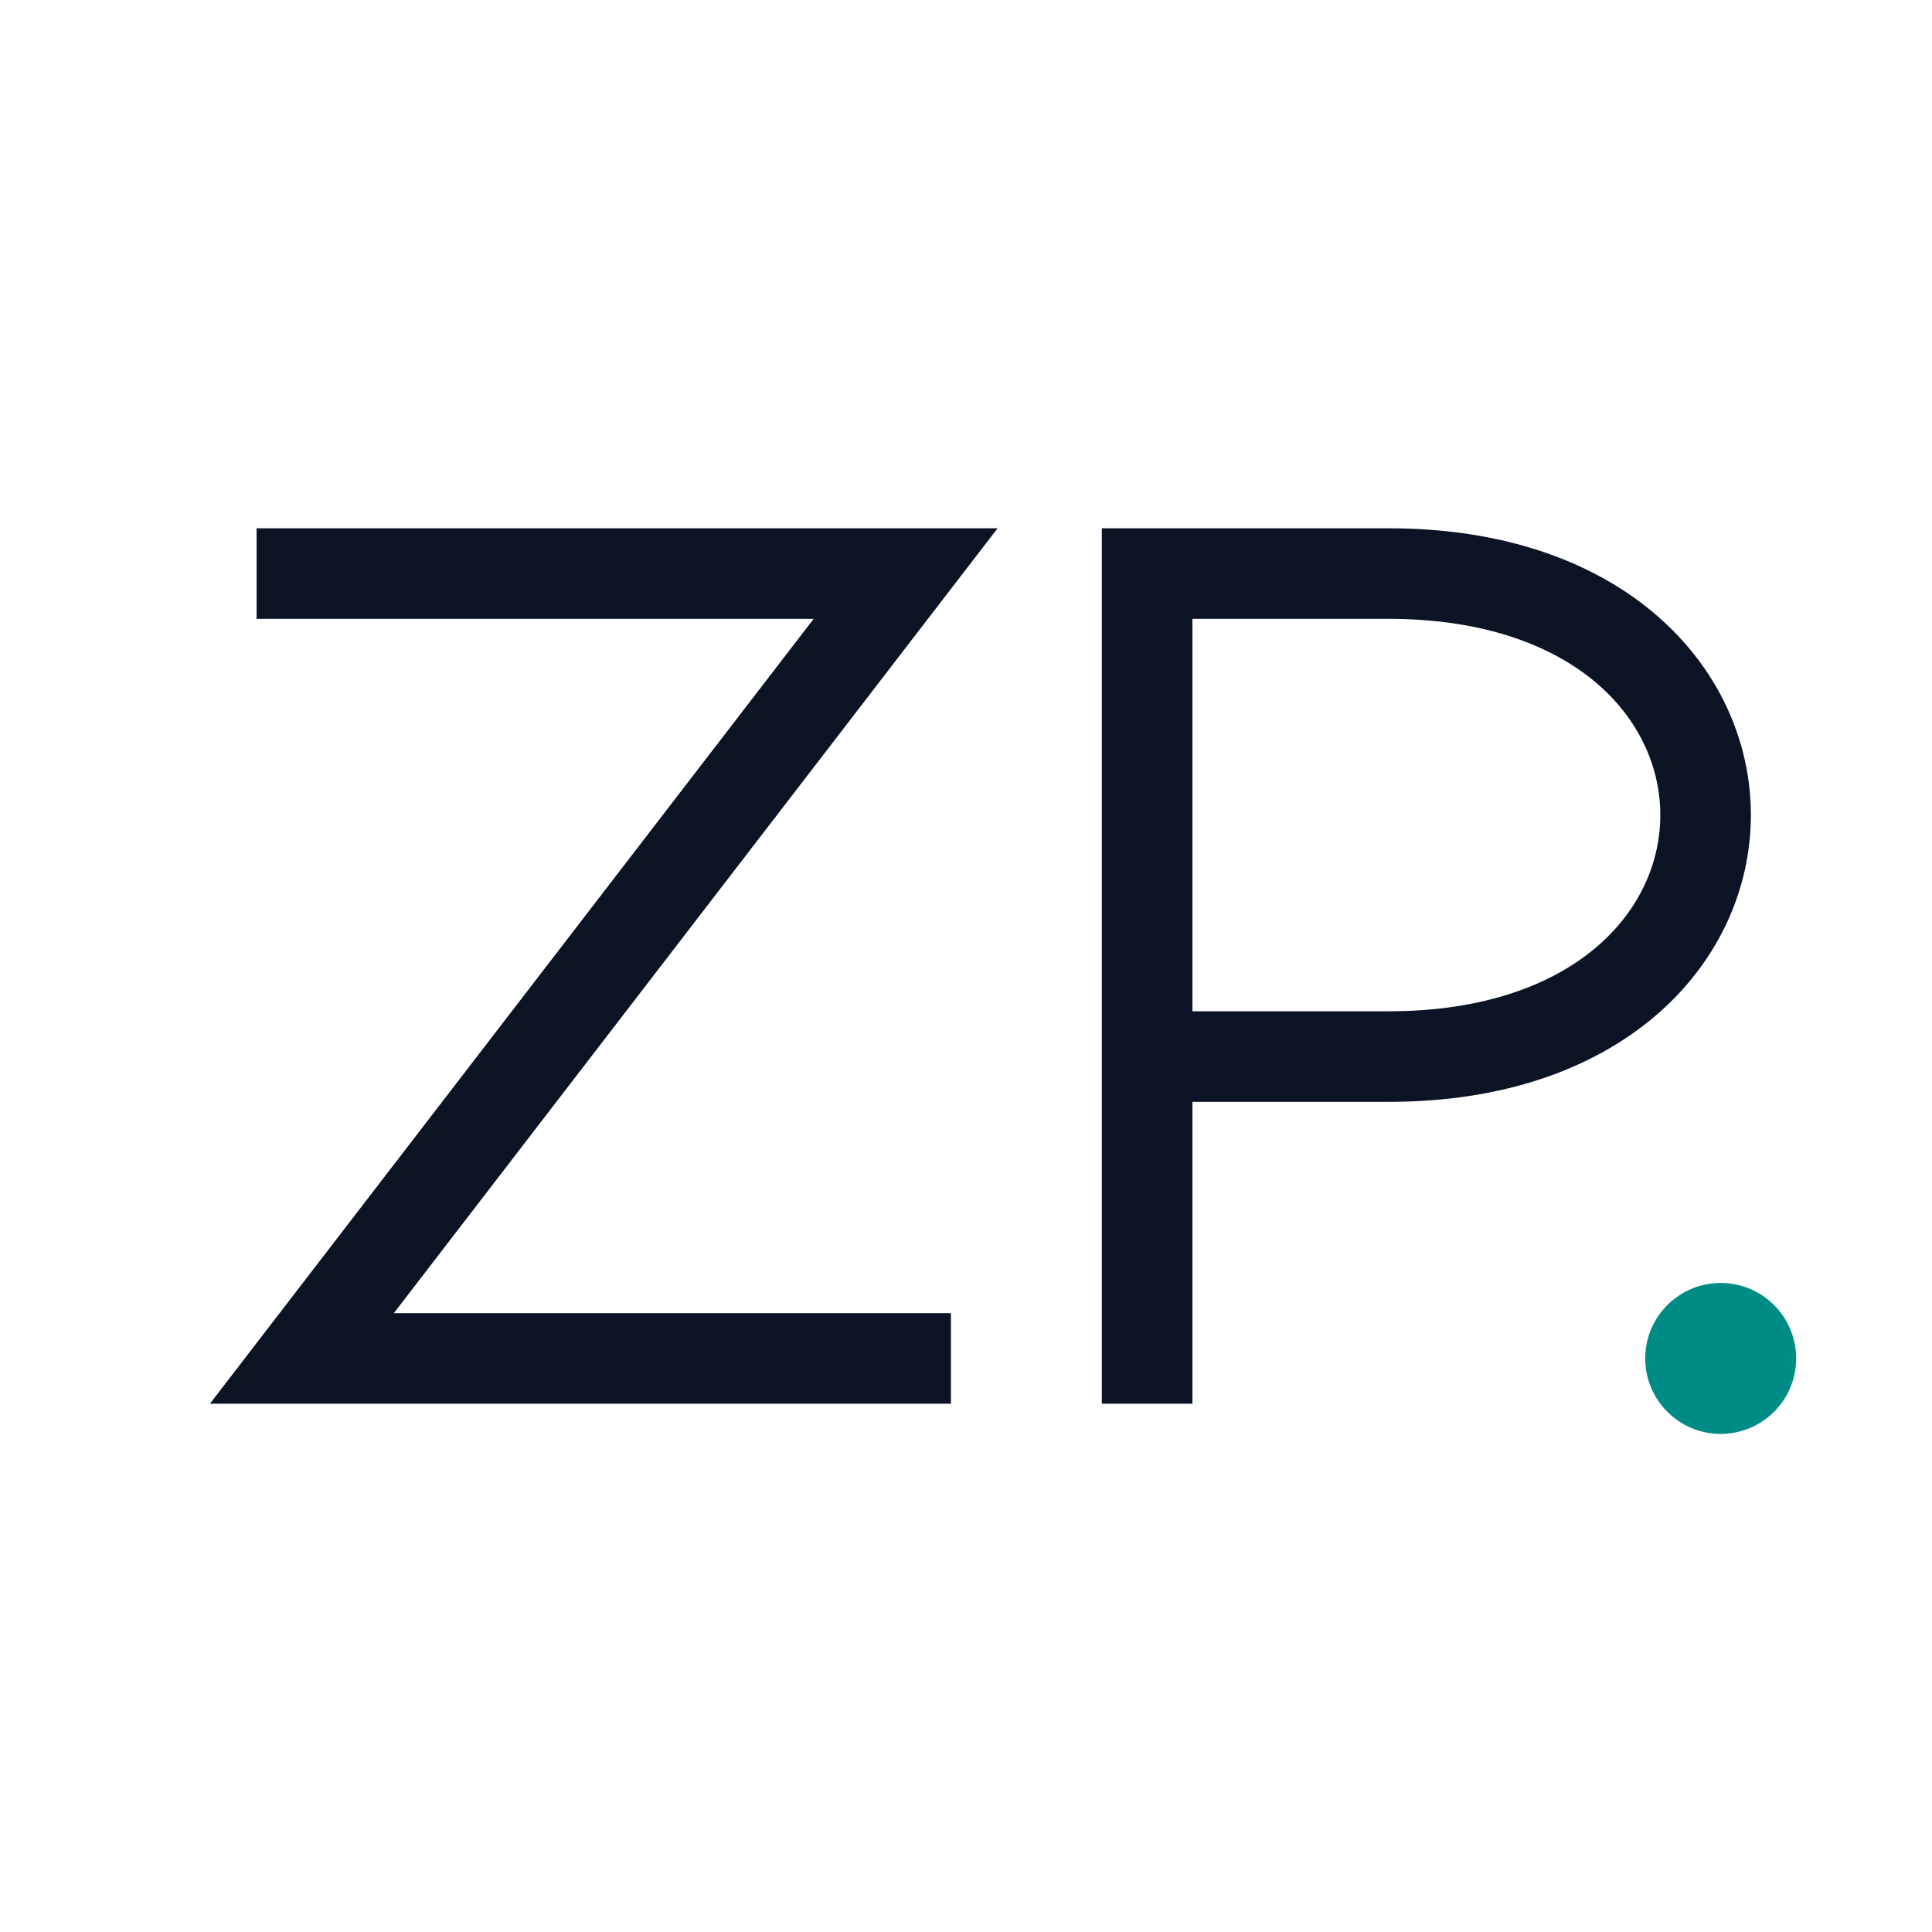
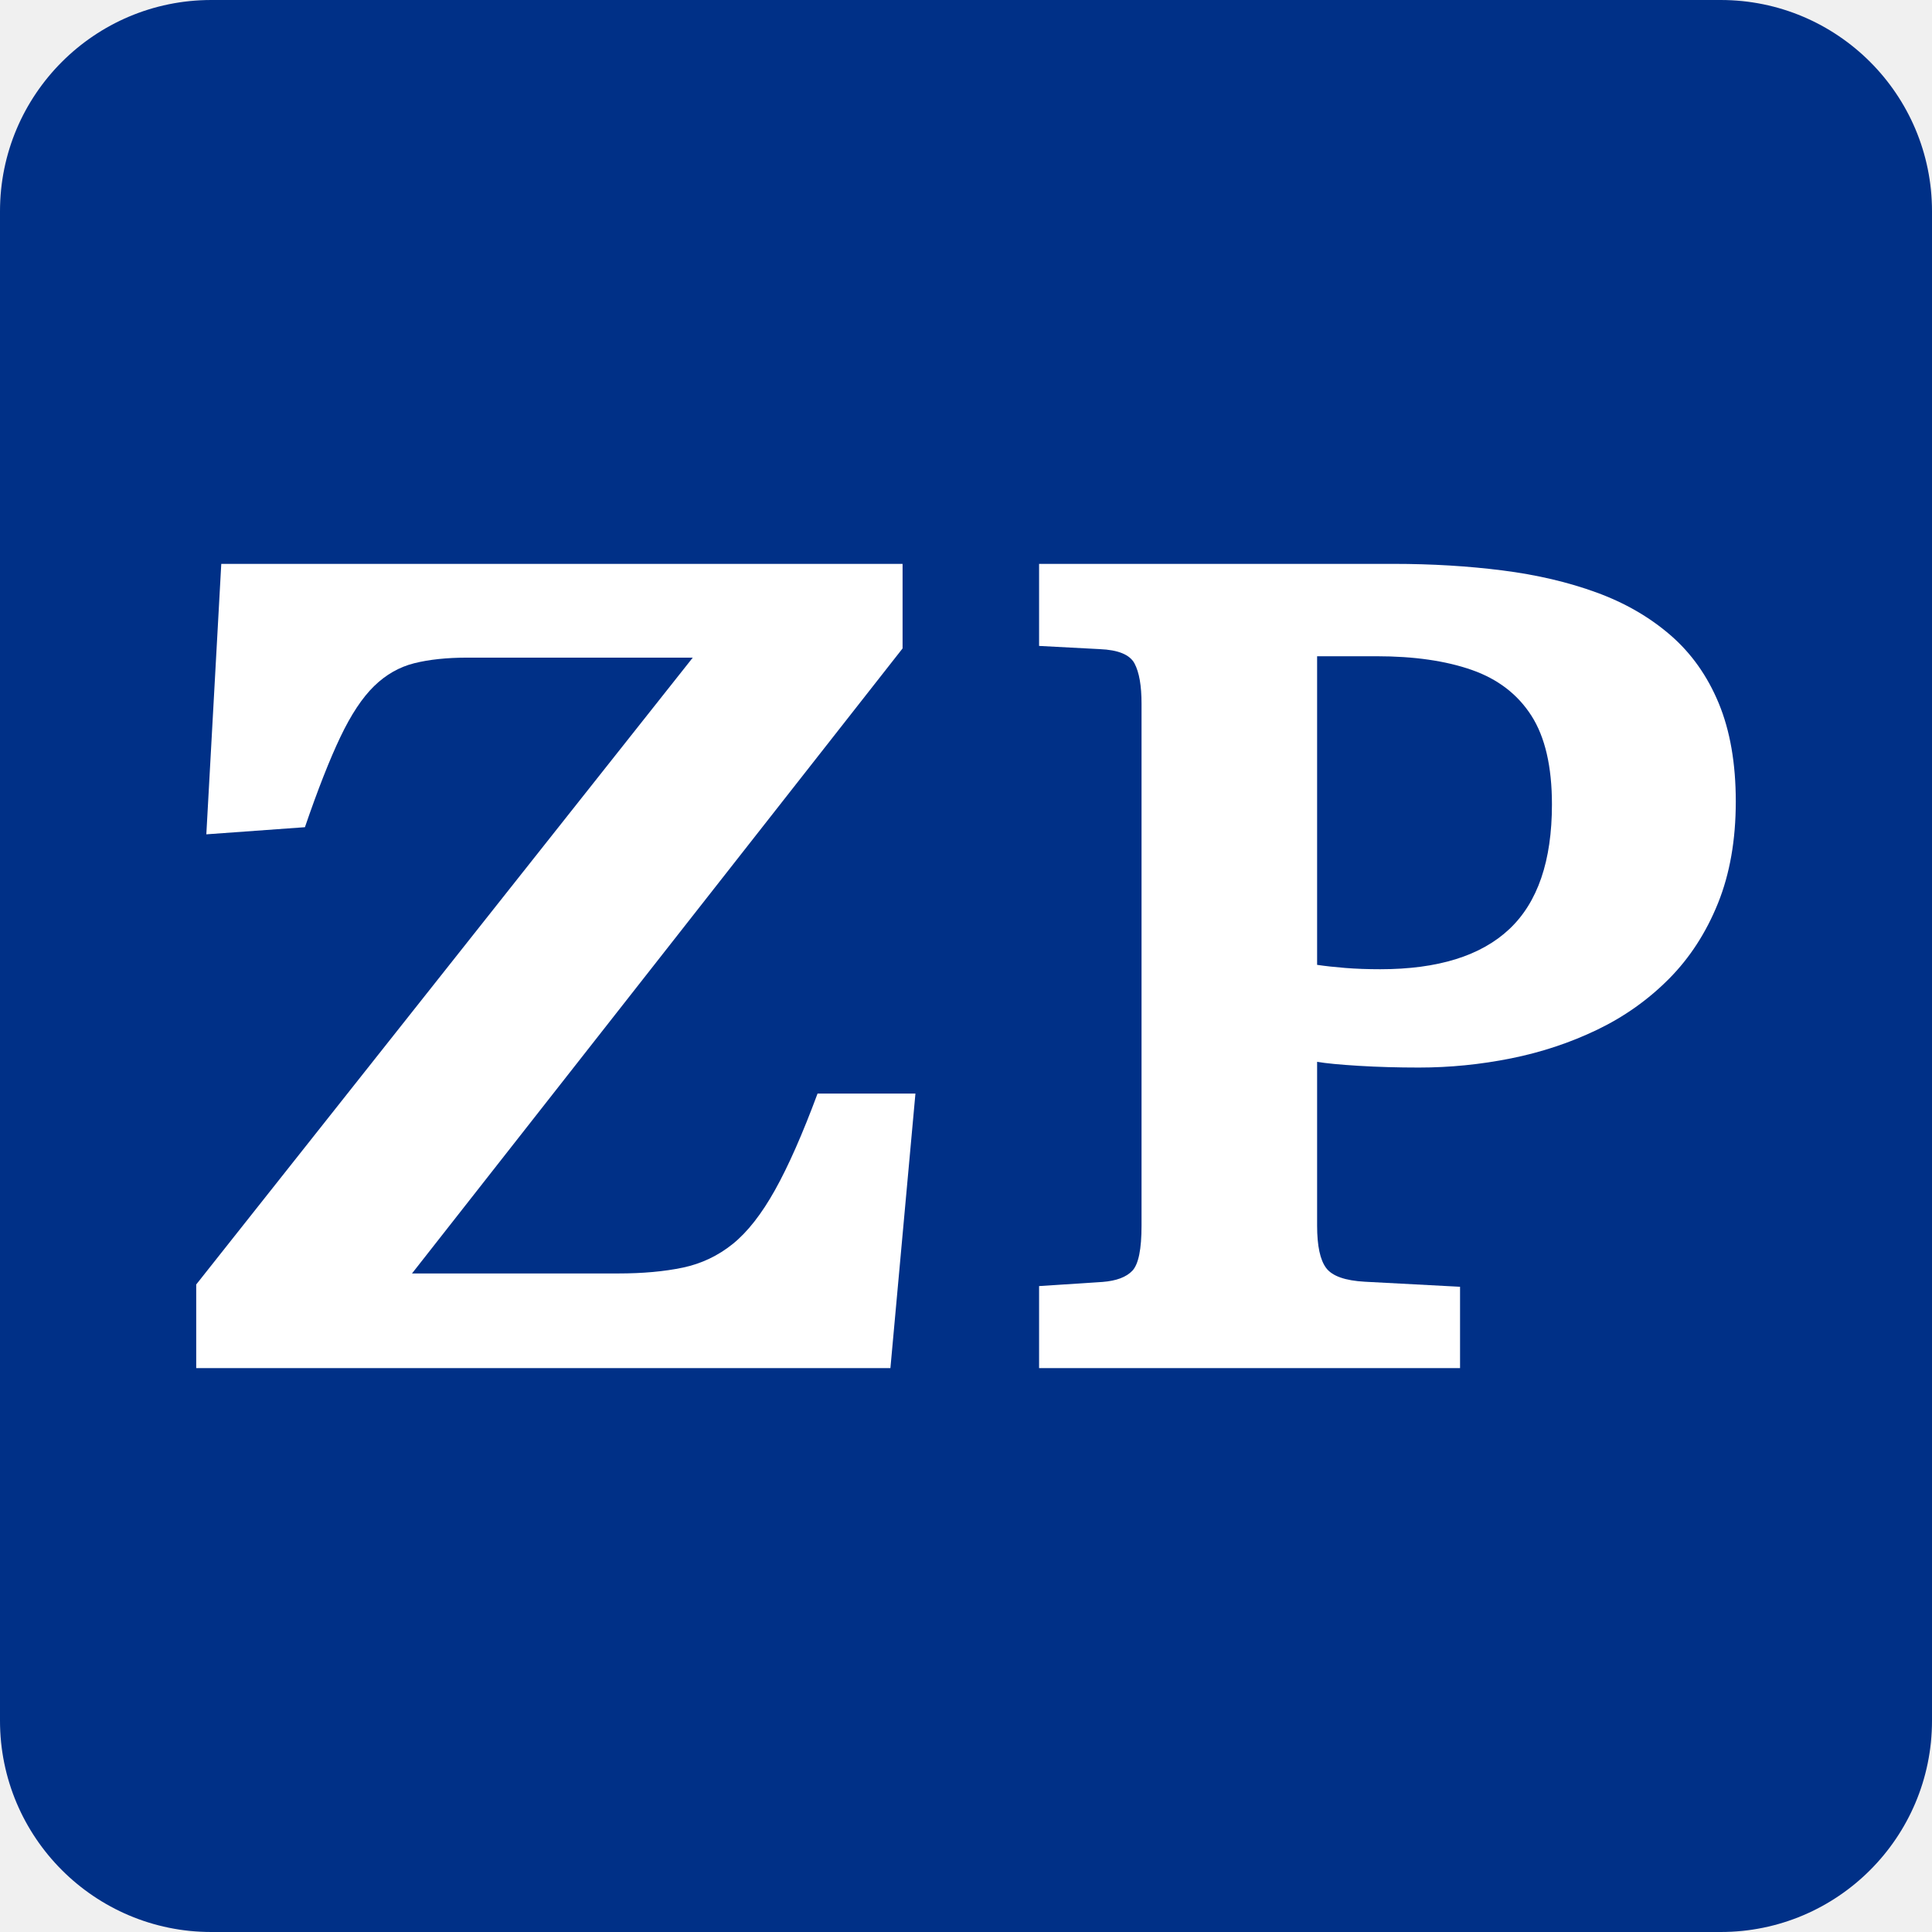
- <svg xmlns="http://www.w3.org/2000/svg" viewBox="0 0 64 64">
-   <rect width="64" height="64" fill="white" />
-   <g fill="none" stroke="#0b1324" stroke-width="3" stroke-linecap="square" stroke-linejoin="miter">
-     <path d="M10 19h20L10 45h20M38 45V19h8c14 0 14 16 0 16h-8" />
+ <svg xmlns="http://www.w3.org/2000/svg" width="64" height="64" viewBox="0 0 64 64" role="img" aria-label="Zoe Piran">
+   <rect width="64" height="64" rx="7" fill="#003087" />
+   <g fill="#ffffff">
+     <path d="M6.5 45.321V42.55L22.949 21.785H15.482Q14.462 21.785 13.72 21.971Q12.978 22.158 12.392 22.729Q11.806 23.3 11.273 24.419Q10.74 25.538 10.101 27.402L6.835 27.638L7.33 18.679H29.899V21.48L13.648 42.185H20.476Q21.701 42.185 22.622 41.991Q23.543 41.796 24.274 41.207Q25.005 40.617 25.671 39.425Q26.337 38.234 27.083 36.225H30.325L29.496 45.321Z" />
+     <path d="M34.421 45.321V42.603L36.521 42.466Q37.214 42.413 37.515 42.09Q37.815 41.766 37.815 40.601V23.307Q37.815 22.417 37.583 21.979Q37.351 21.541 36.43 21.503L34.421 21.397V18.679H46.166Q48.061 18.679 49.77 18.896Q51.479 19.113 52.887 19.627Q54.295 20.141 55.334 21.039Q56.373 21.937 56.937 23.3Q57.5 24.662 57.5 26.55Q57.5 28.46 56.91 29.922Q56.32 31.383 55.289 32.423Q54.257 33.462 52.914 34.109Q51.57 34.756 50.055 35.06Q48.541 35.364 47.003 35.364Q45.953 35.364 45.013 35.307Q44.073 35.25 43.631 35.174V40.601Q43.631 41.606 43.932 42.006Q44.232 42.405 45.214 42.459L48.366 42.626V45.321ZM45.724 32.107Q48.586 32.107 49.998 30.778Q51.41 29.45 51.41 26.649Q51.41 24.769 50.729 23.707Q50.048 22.645 48.754 22.192Q47.46 21.739 45.603 21.739H43.631V31.962Q44.042 32.023 44.567 32.065Q45.093 32.107 45.724 32.107Z" />
  </g>
-   <circle cx="57" cy="45" r="2.5" fill="#008c86" />
</svg>
